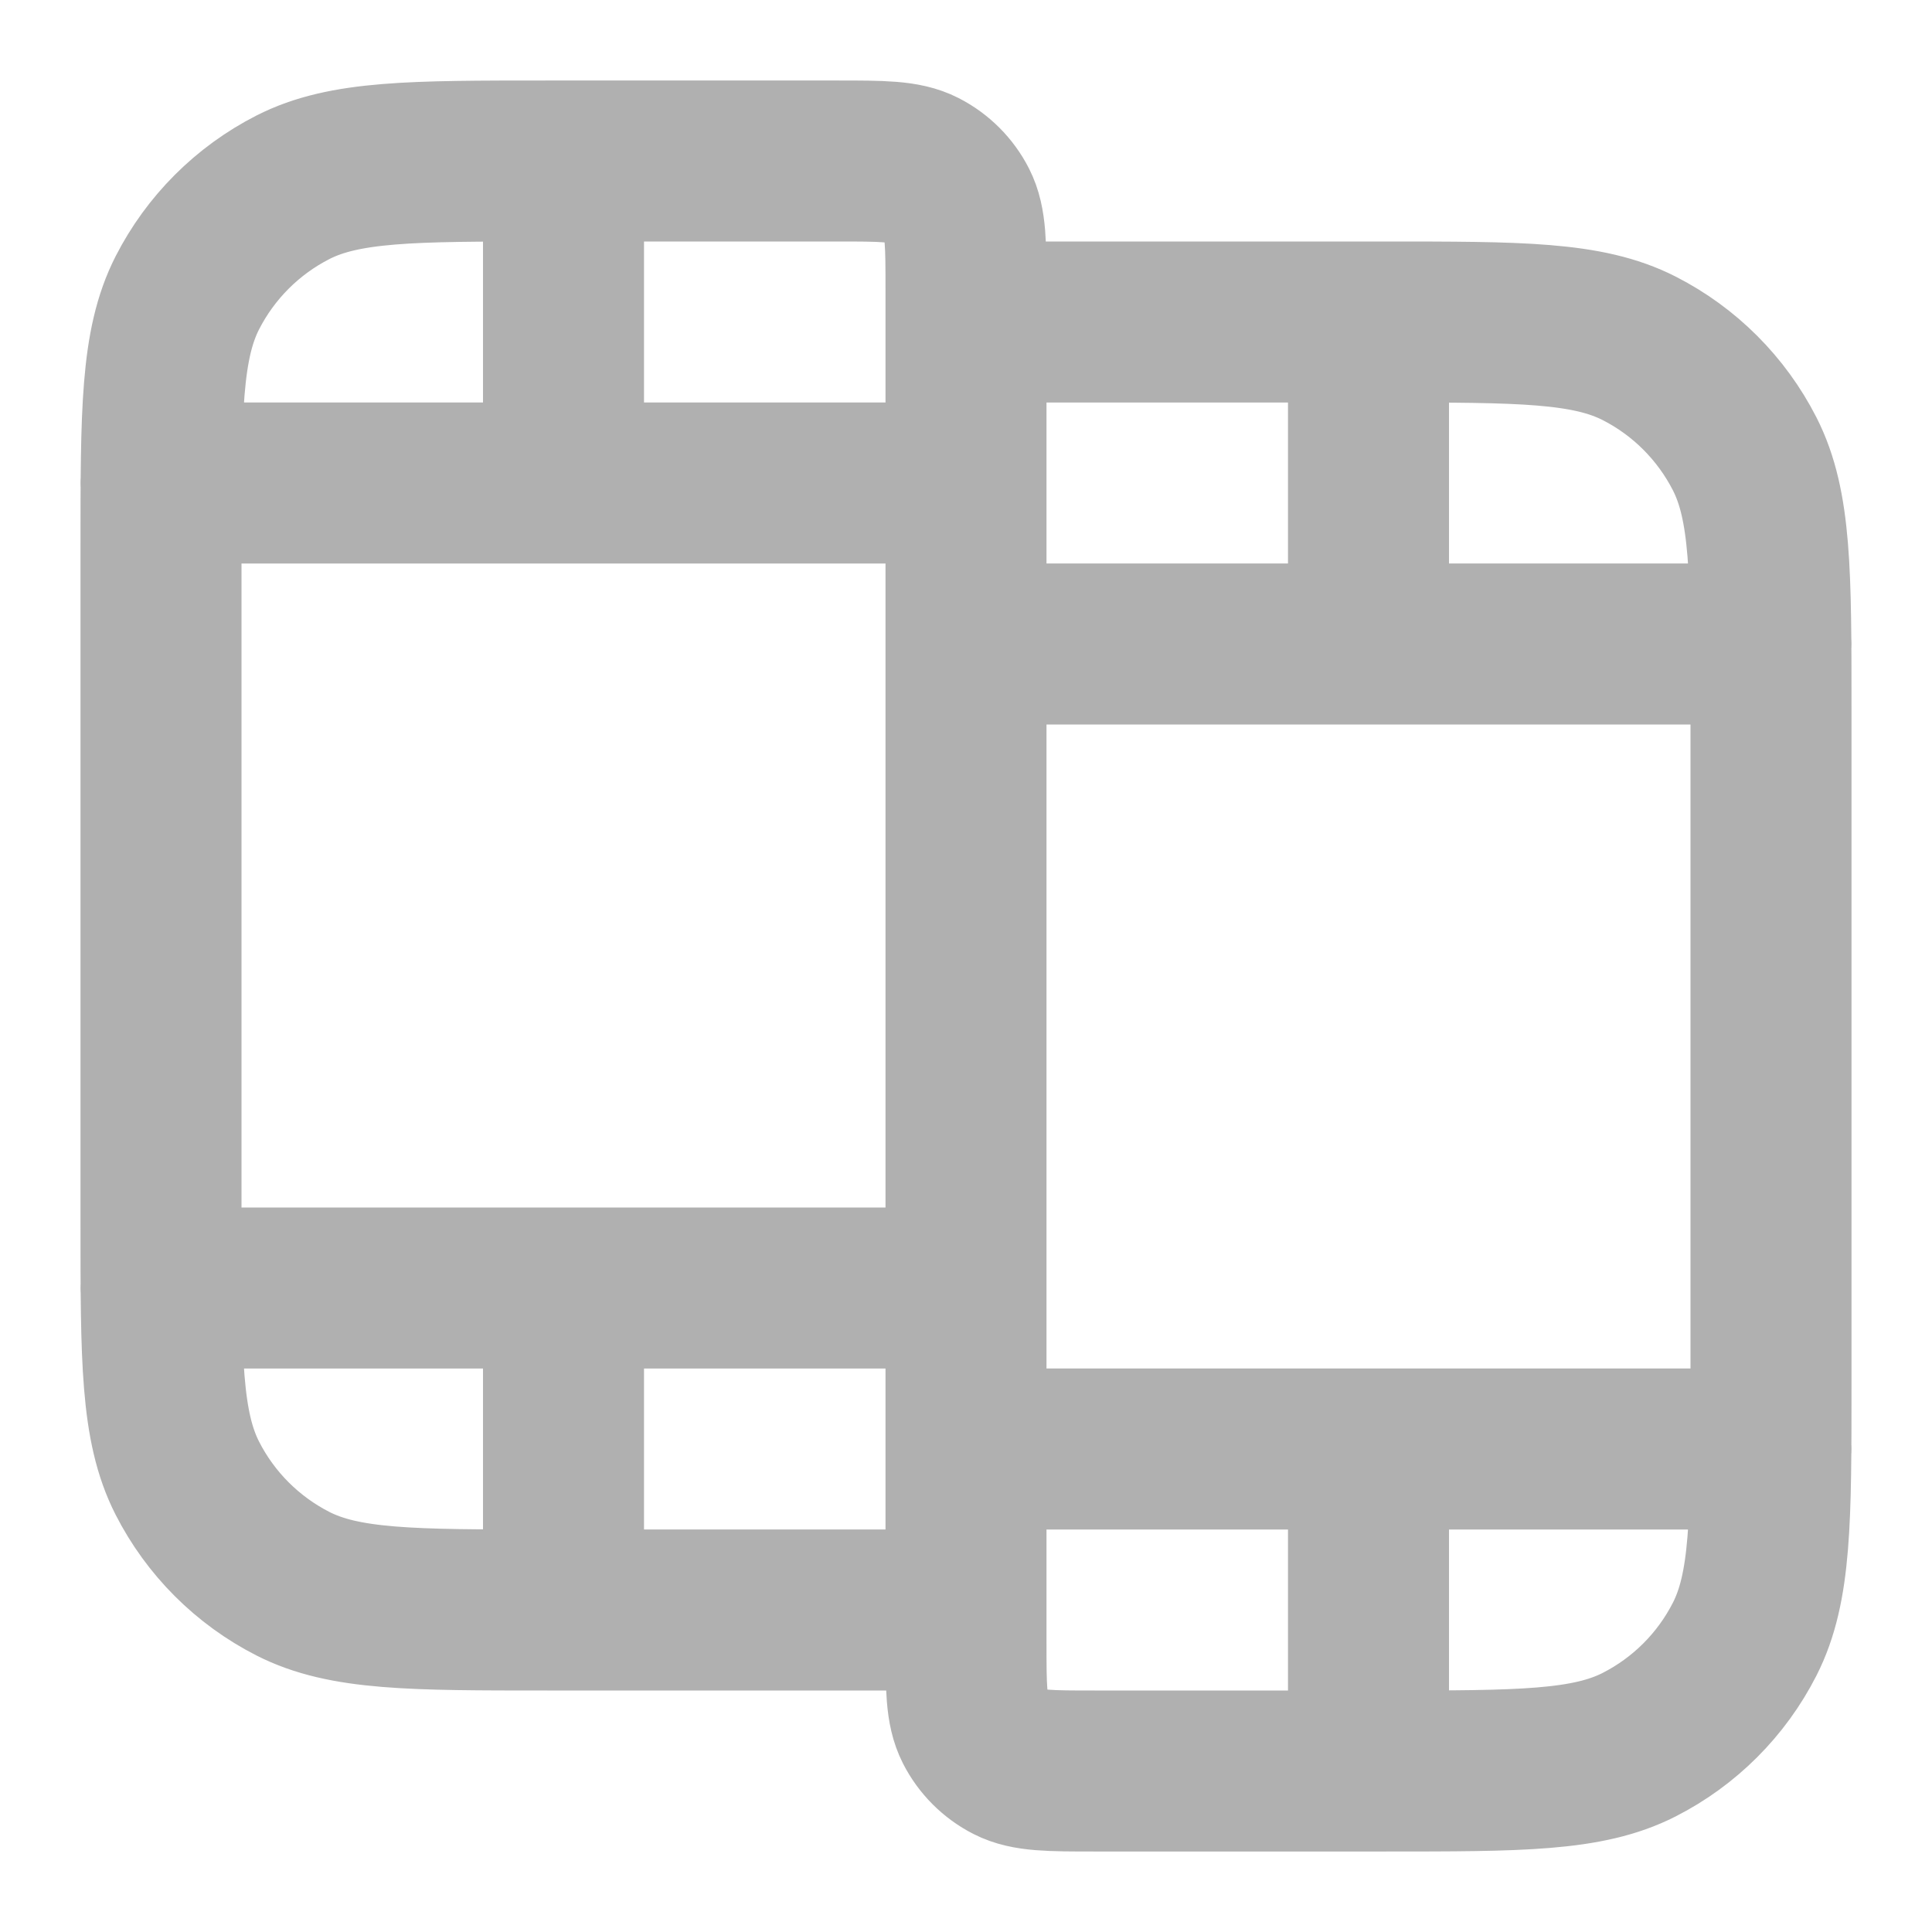
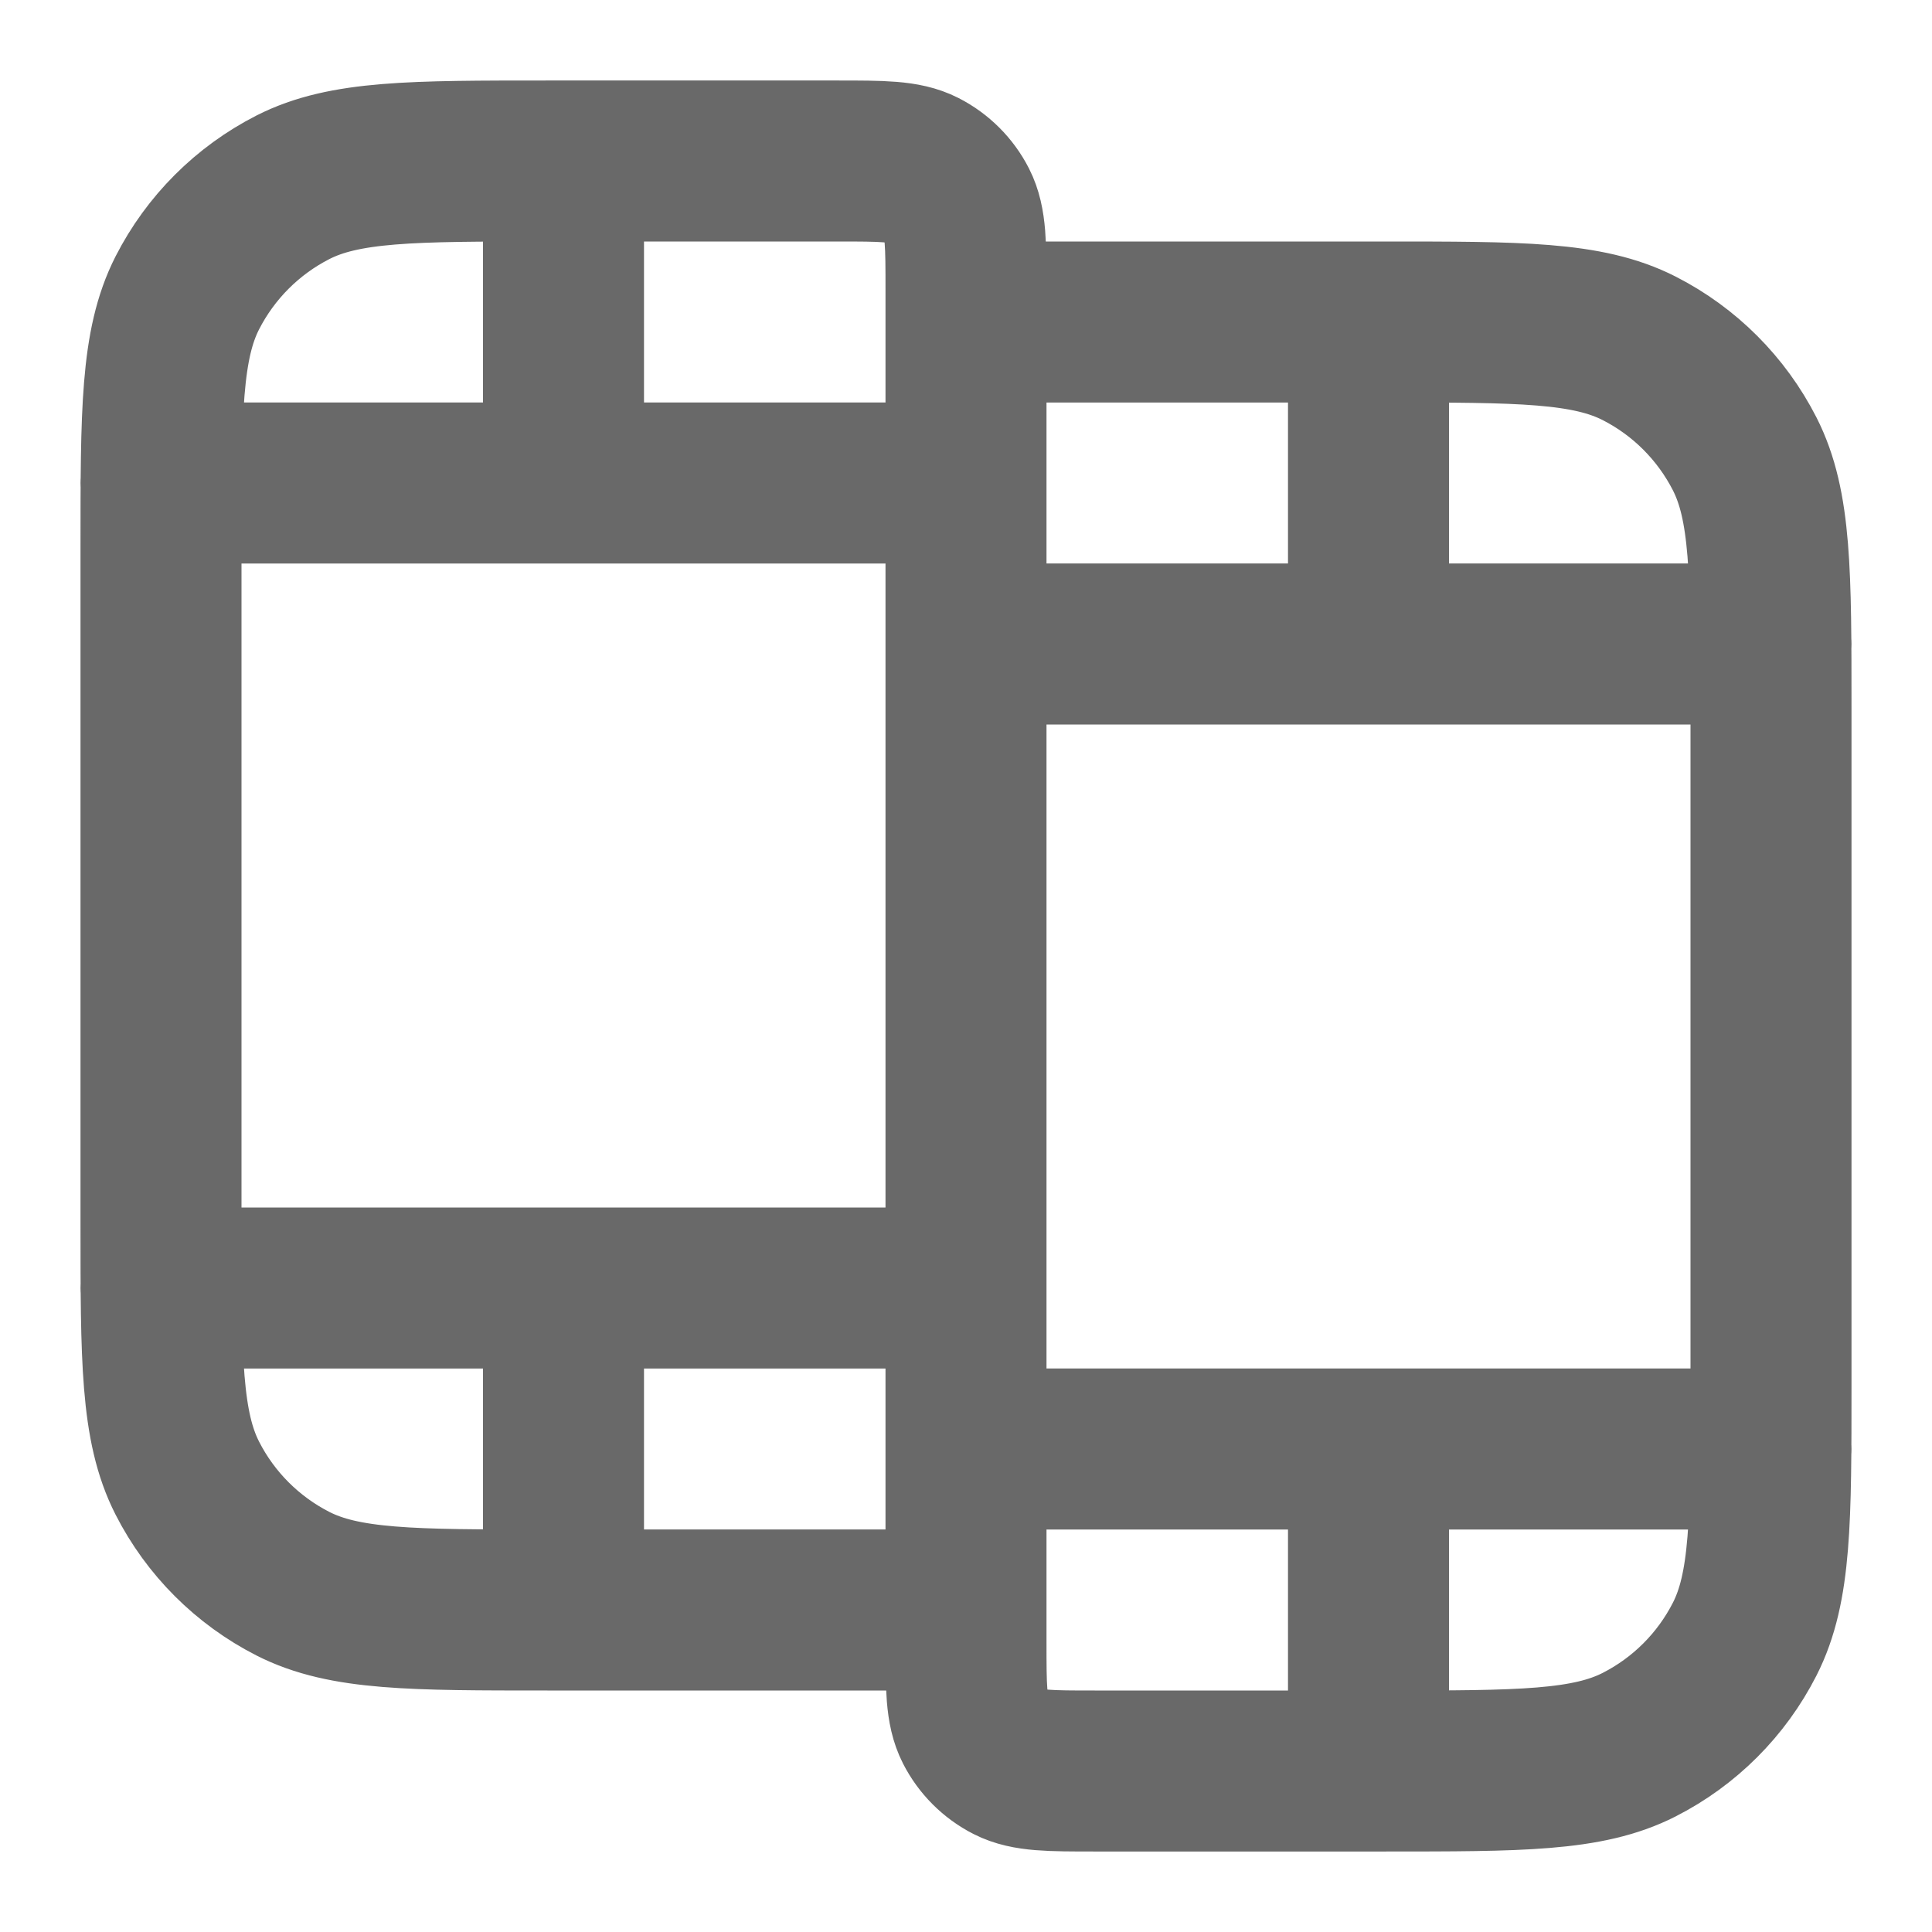
- <svg xmlns="http://www.w3.org/2000/svg" width="800px" height="800px" viewBox="0 0 24 24" fill="none" stroke="#b0b0b0">
+ <svg xmlns="http://www.w3.org/2000/svg" width="800px" height="800px" viewBox="0 0 24 24" fill="none" stroke="#696969">
  <g id="SVGRepo_bgCarrier" stroke-width="0" />
  <g id="SVGRepo_tracerCarrier" stroke-linecap="round" stroke-linejoin="round" />
  <g id="SVGRepo_iconCarrier">
-     <path d="M7 2V6M7 16V20M17 4V8M17 18V22M2 6H12M2 16H12M12 8H22M12 18H22M12 20V3.6C12 3.04 12 2.76 11.891 2.546C11.795 2.358 11.642 2.205 11.454 2.109C11.24 2 10.96 2 10.4 2H6.8C5.12 2 4.28 2 3.638 2.327C3.074 2.615 2.615 3.074 2.327 3.638C2 4.28 2 5.12 2 6.8V15.2C2 16.88 2 17.72 2.327 18.362C2.615 18.927 3.074 19.385 3.638 19.673C4.28 20 5.12 20 6.8 20H12ZM12 4H17.2C18.88 4 19.72 4 20.362 4.327C20.927 4.615 21.385 5.074 21.673 5.638C22 6.28 22 7.12 22 8.8V17.2C22 18.88 22 19.72 21.673 20.362C21.385 20.927 20.927 21.385 20.362 21.673C19.72 22 18.88 22 17.2 22H13.6C13.04 22 12.76 22 12.546 21.891C12.358 21.795 12.205 21.642 12.109 21.454C12 21.24 12 20.96 12 20.4V4Z" stroke="#b0b0b0" stroke-width="2" stroke-linecap="round" stroke-linejoin="round" />
+     <path d="M7 2V6M7 16V20M17 4V8M17 18V22M2 6H12M2 16H12M12 8H22M12 18H22M12 20V3.6C12 3.04 12 2.76 11.891 2.546C11.795 2.358 11.642 2.205 11.454 2.109C11.24 2 10.96 2 10.4 2H6.8C5.12 2 4.28 2 3.638 2.327C3.074 2.615 2.615 3.074 2.327 3.638C2 4.28 2 5.12 2 6.8V15.2C2 16.88 2 17.72 2.327 18.362C2.615 18.927 3.074 19.385 3.638 19.673C4.28 20 5.12 20 6.8 20H12ZM12 4H17.2C18.88 4 19.72 4 20.362 4.327C20.927 4.615 21.385 5.074 21.673 5.638C22 6.28 22 7.12 22 8.8V17.2C22 18.88 22 19.72 21.673 20.362C21.385 20.927 20.927 21.385 20.362 21.673C19.72 22 18.88 22 17.2 22H13.6C13.04 22 12.76 22 12.546 21.891C12.358 21.795 12.205 21.642 12.109 21.454C12 21.24 12 20.96 12 20.4V4Z" stroke="#696969" stroke-width="2" stroke-linecap="round" stroke-linejoin="round" />
  </g>
</svg>
